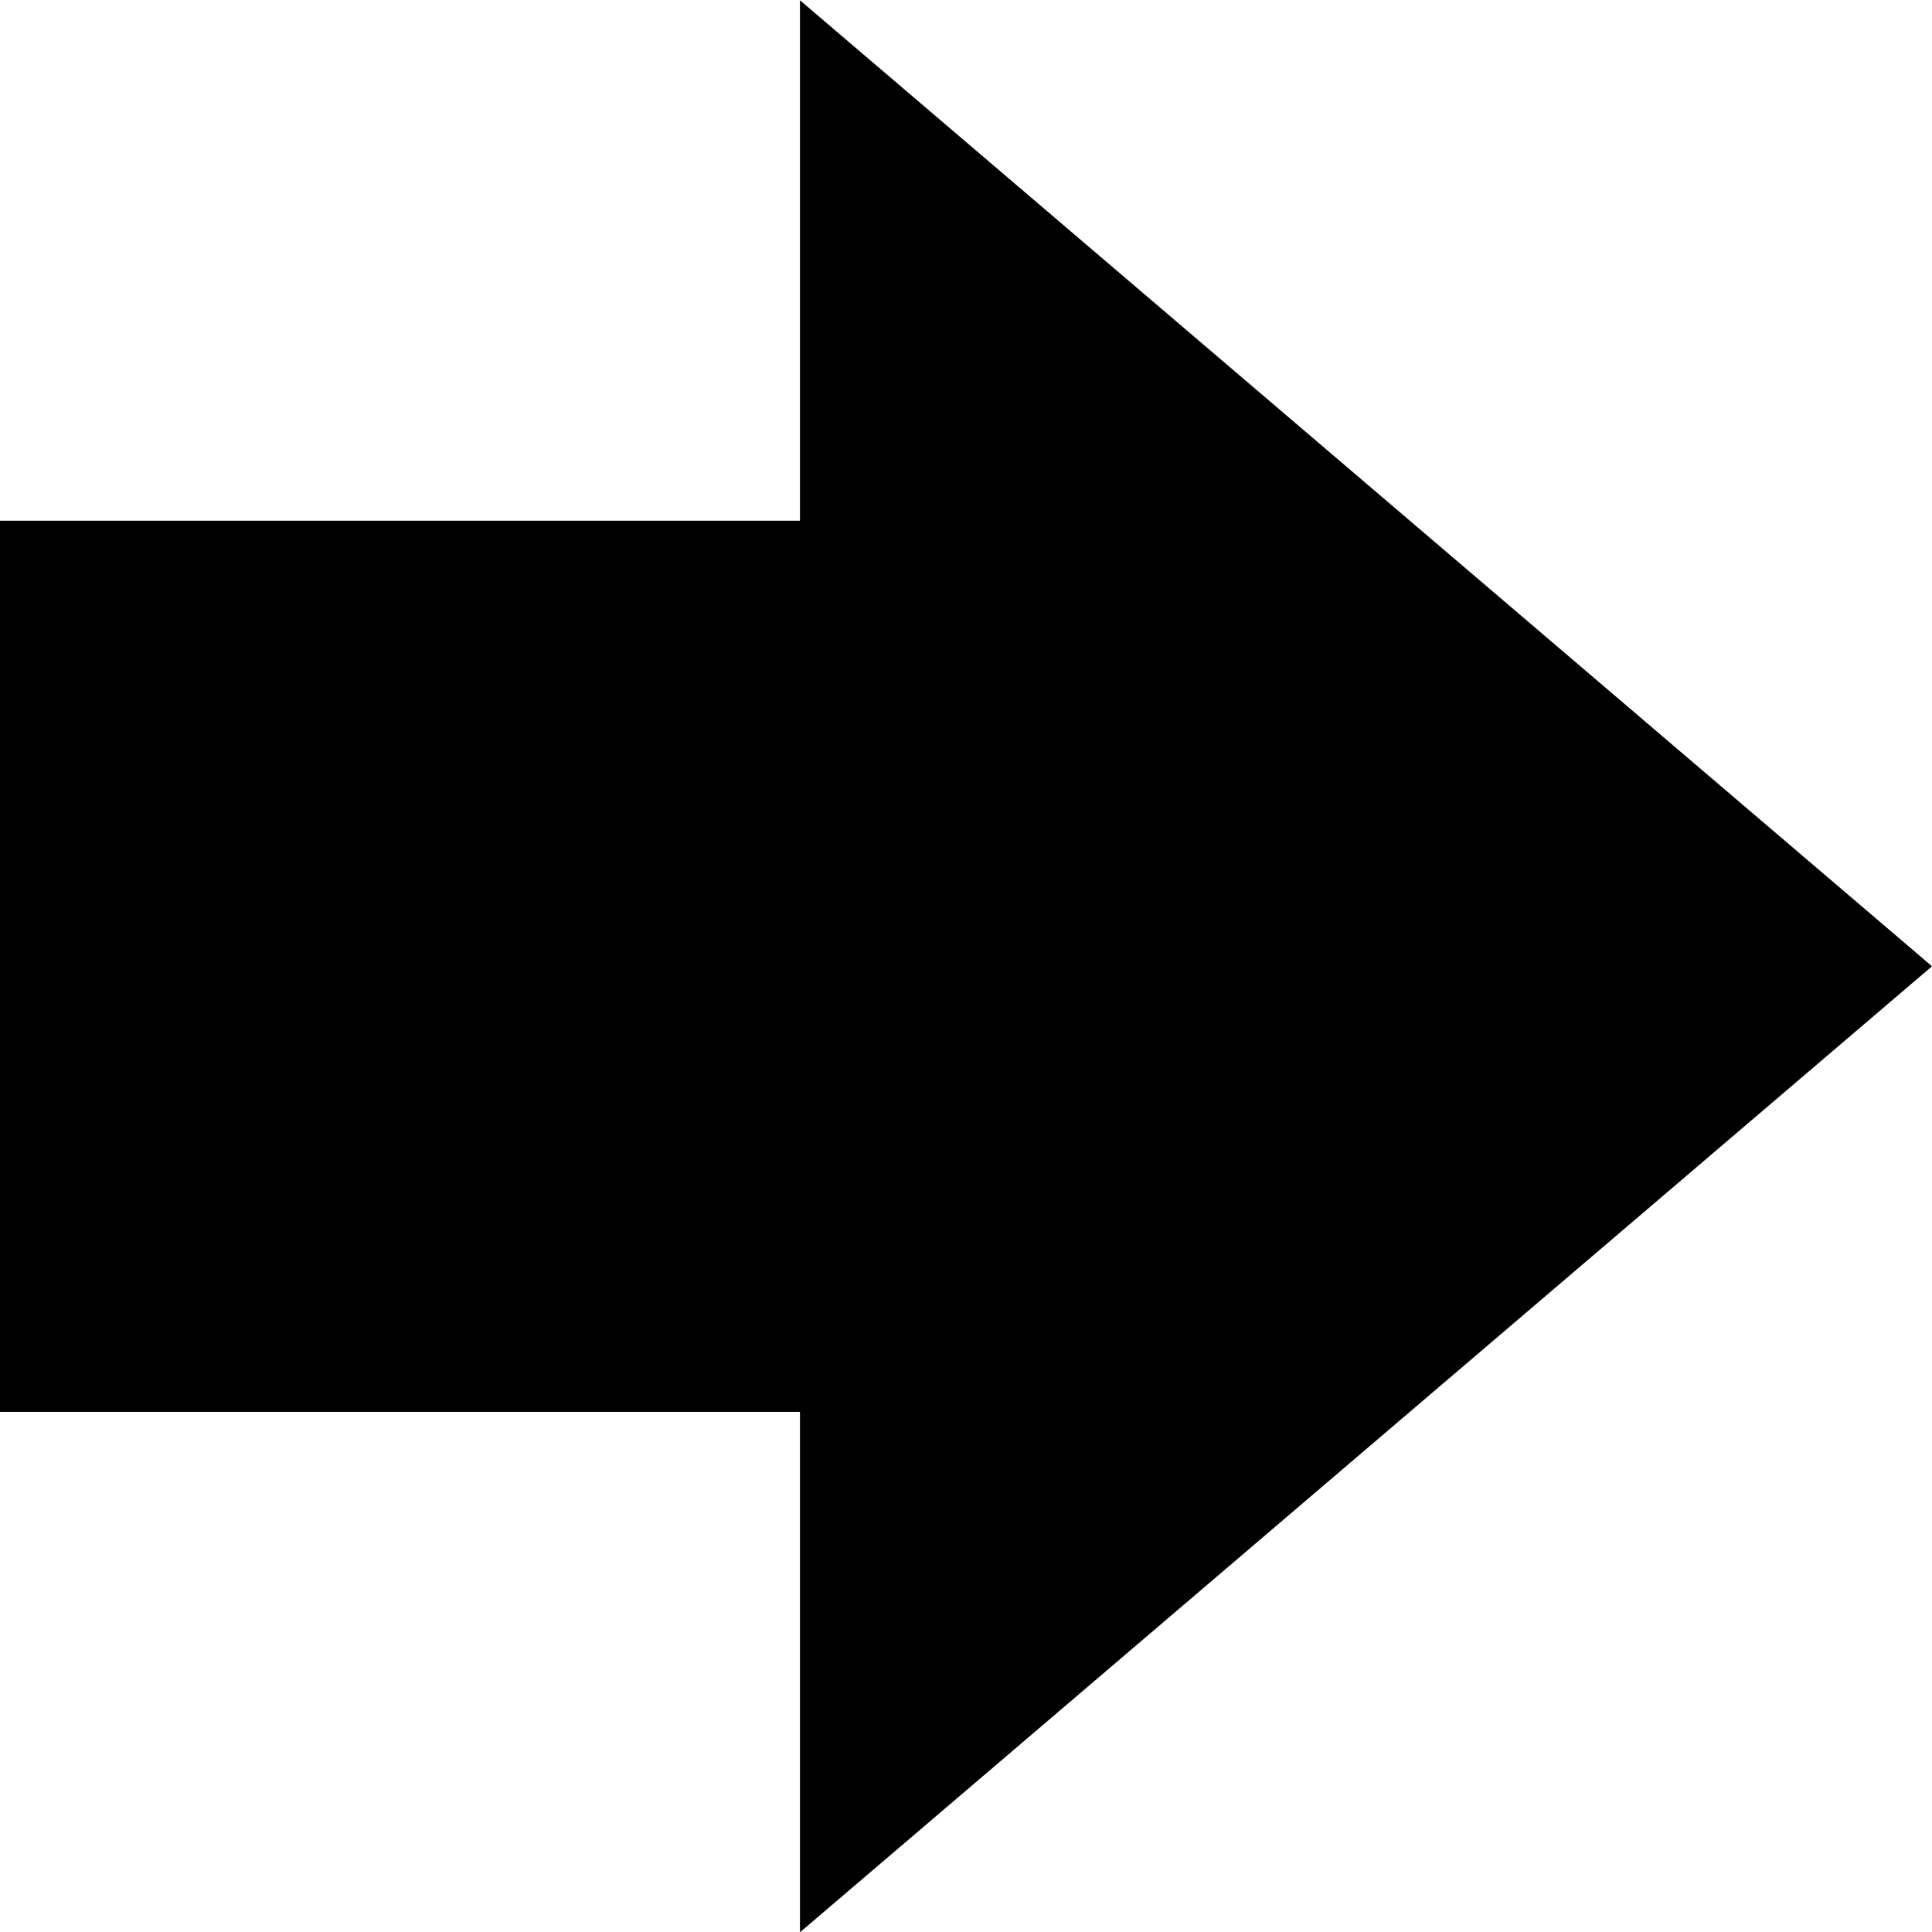
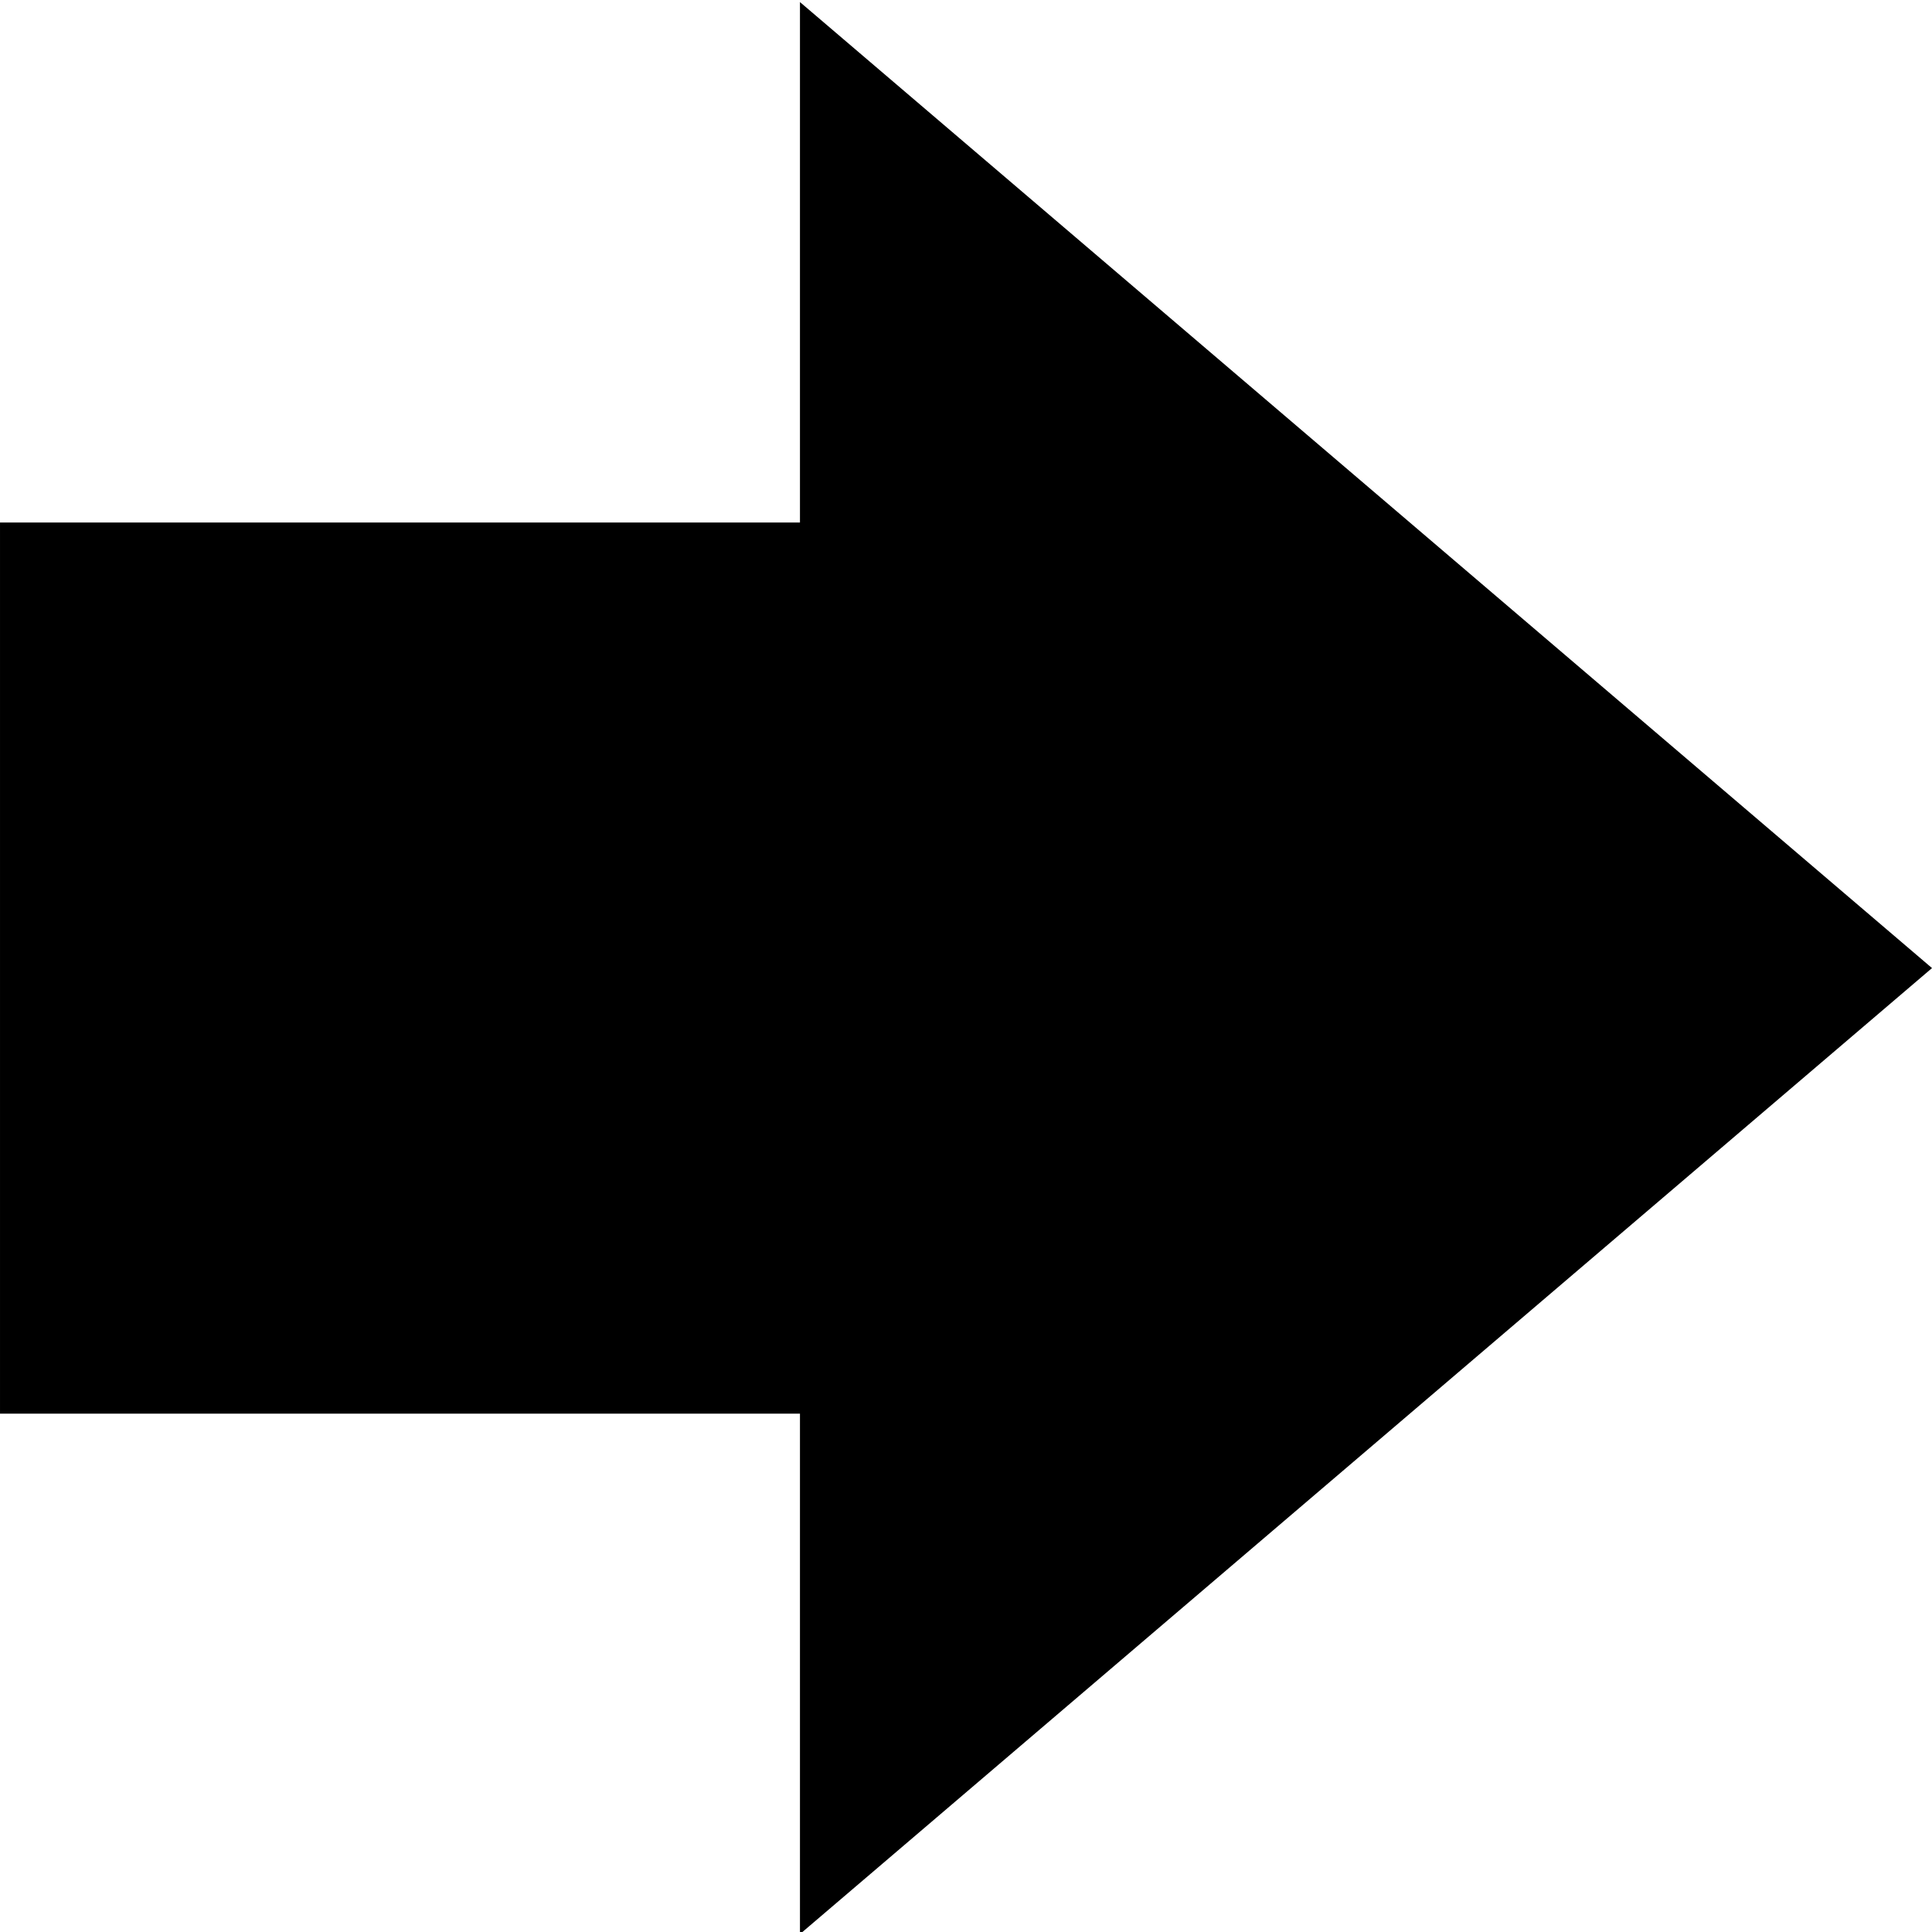
- <svg xmlns="http://www.w3.org/2000/svg" width="512" height="512" id="svg2" version="1.0">
+ <svg xmlns="http://www.w3.org/2000/svg" width="70" height="70" id="svg2" version="1.0">
  <defs id="defs4" />
-   <g id="layer1" transform="translate(-374.2178,-62.23637)">
-     <path style="fill:#000000;fill-opacity:1;stroke:none" d="m 886.218,318.312 -300,-256 0,137.92 -212,0 0,236.16 212,0 0,137.92 300,-256 z" id="rect3007" />
+   <g id="layer1" transform="translate(-374.2178,-504.2364)">
+     <path style="fill:#000000;fill-opacity:1;stroke:none" d="m 444.218,539.312 -41.016,-35 0,18.856 -28.984,0 0,32.288 28.984,0 0,18.856 41.016,-35 z" id="rect3007" />
  </g>
</svg>
